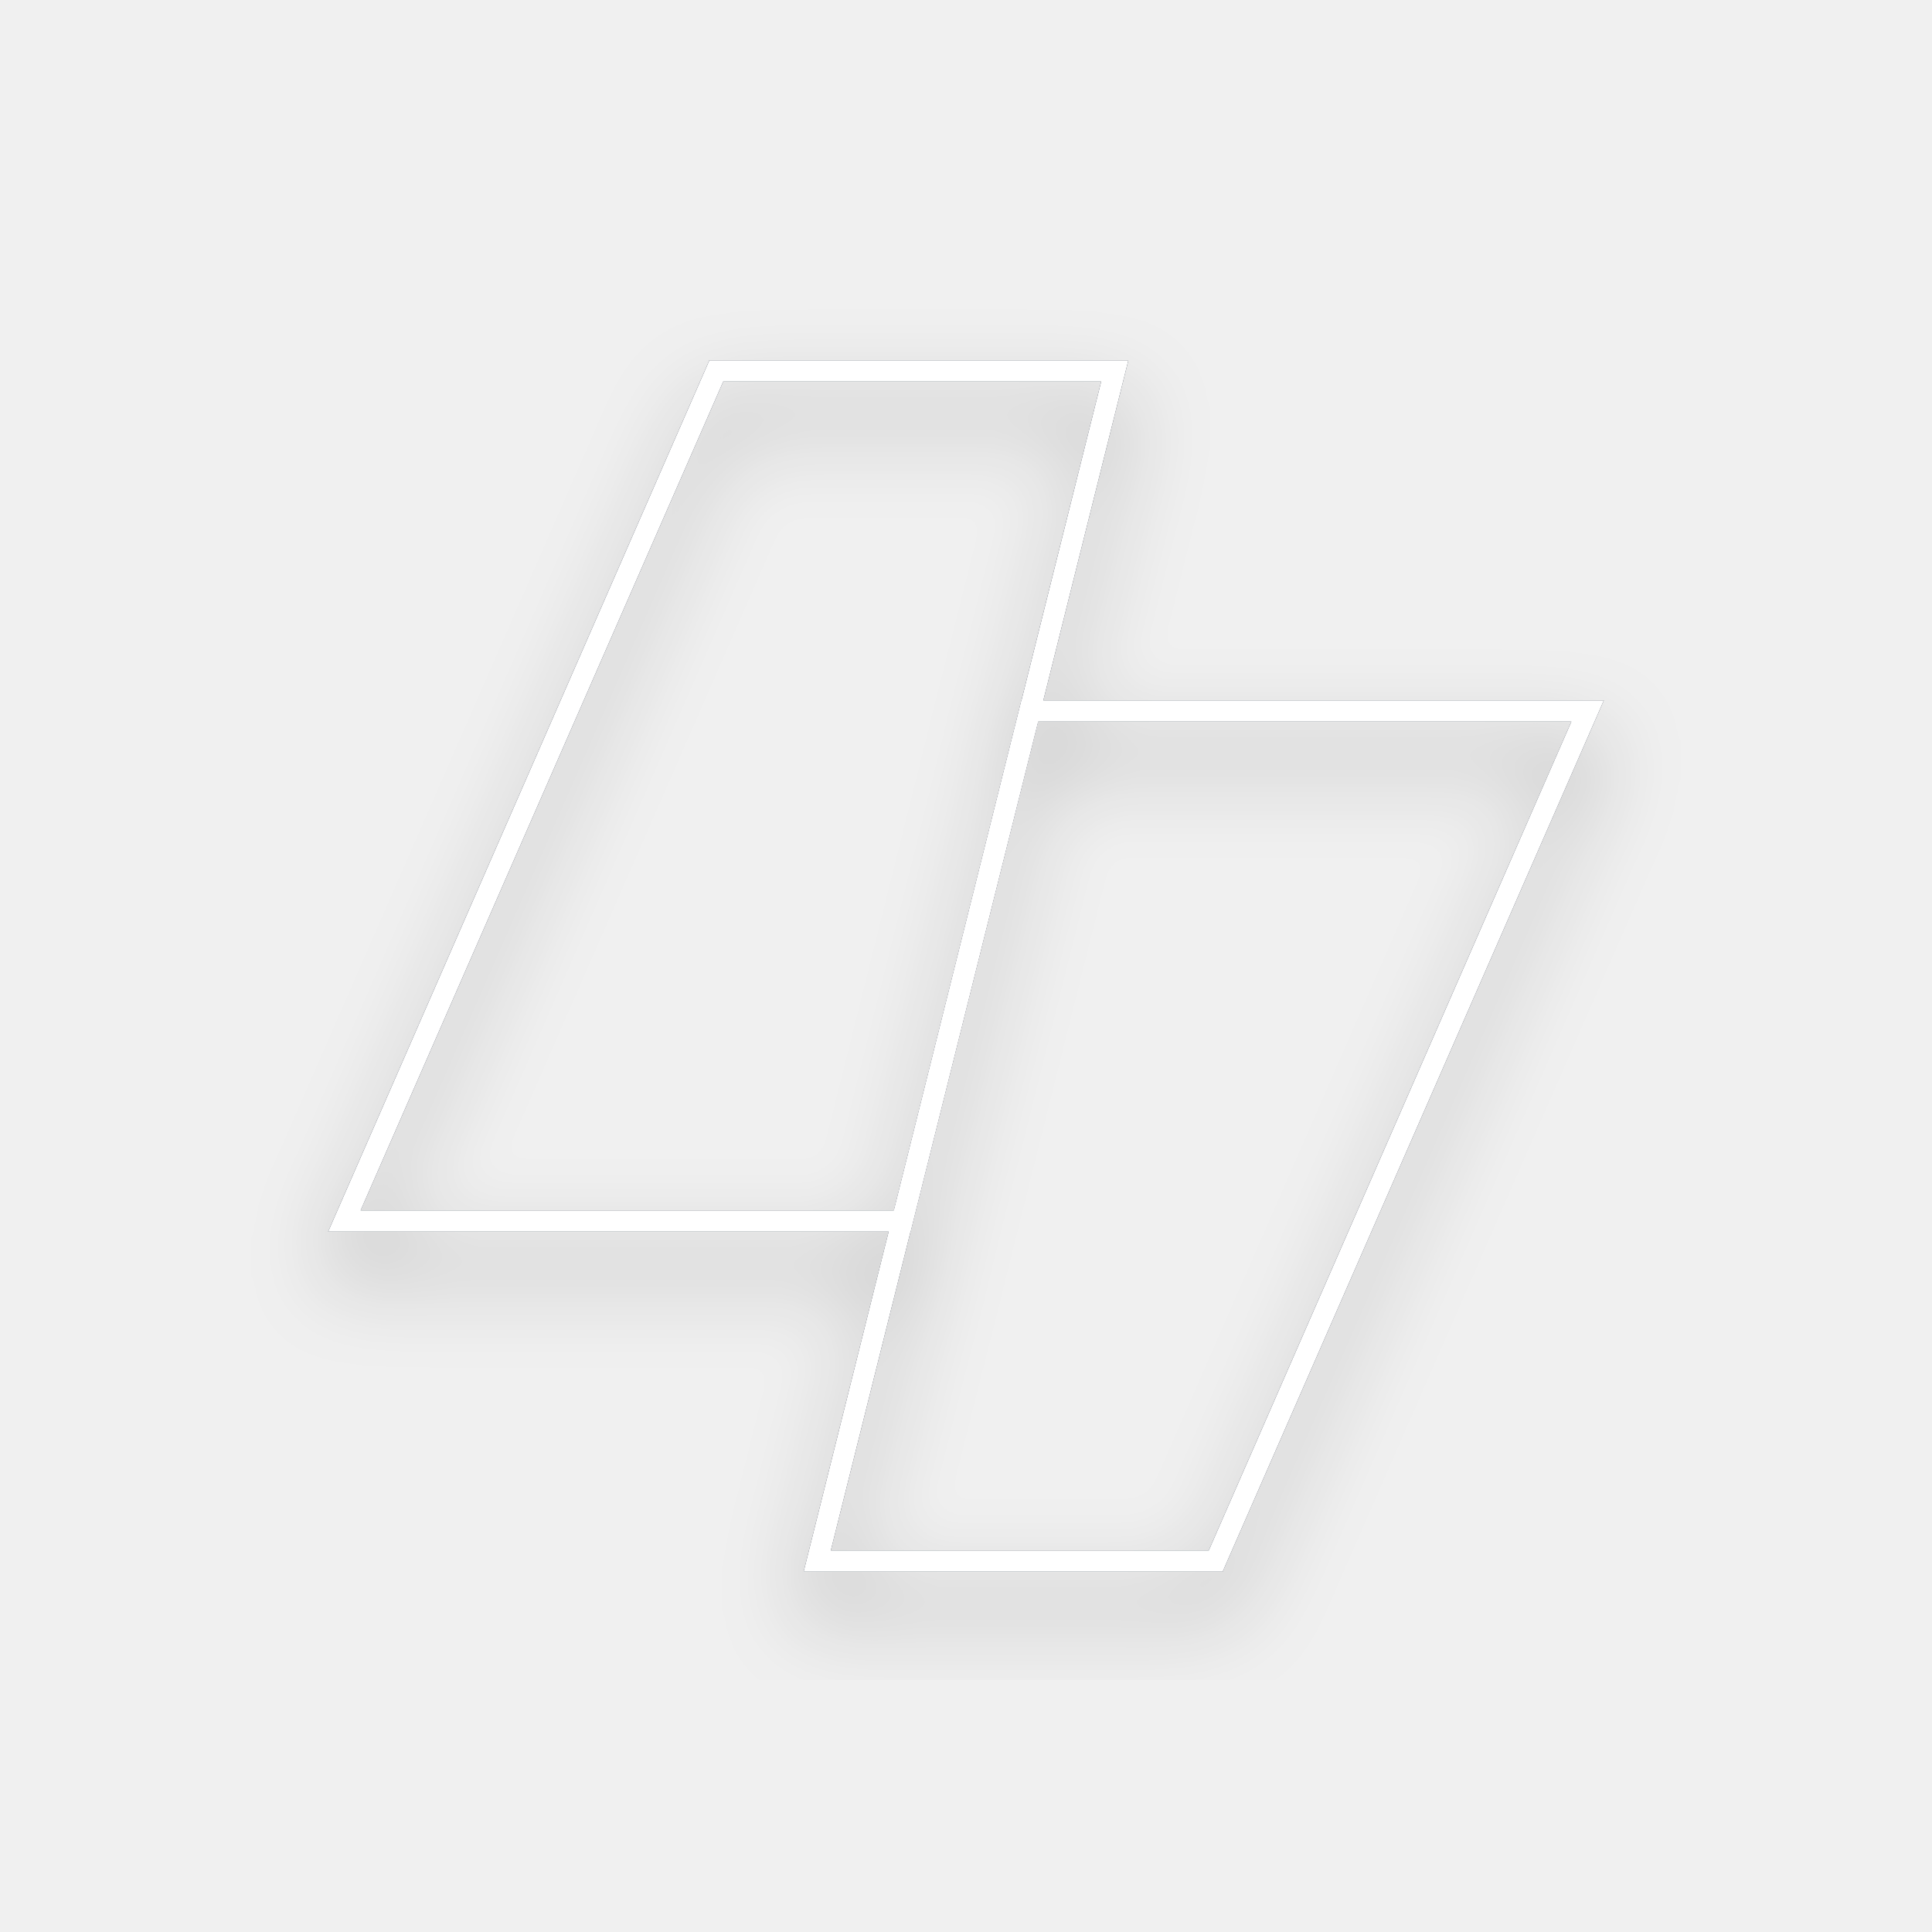
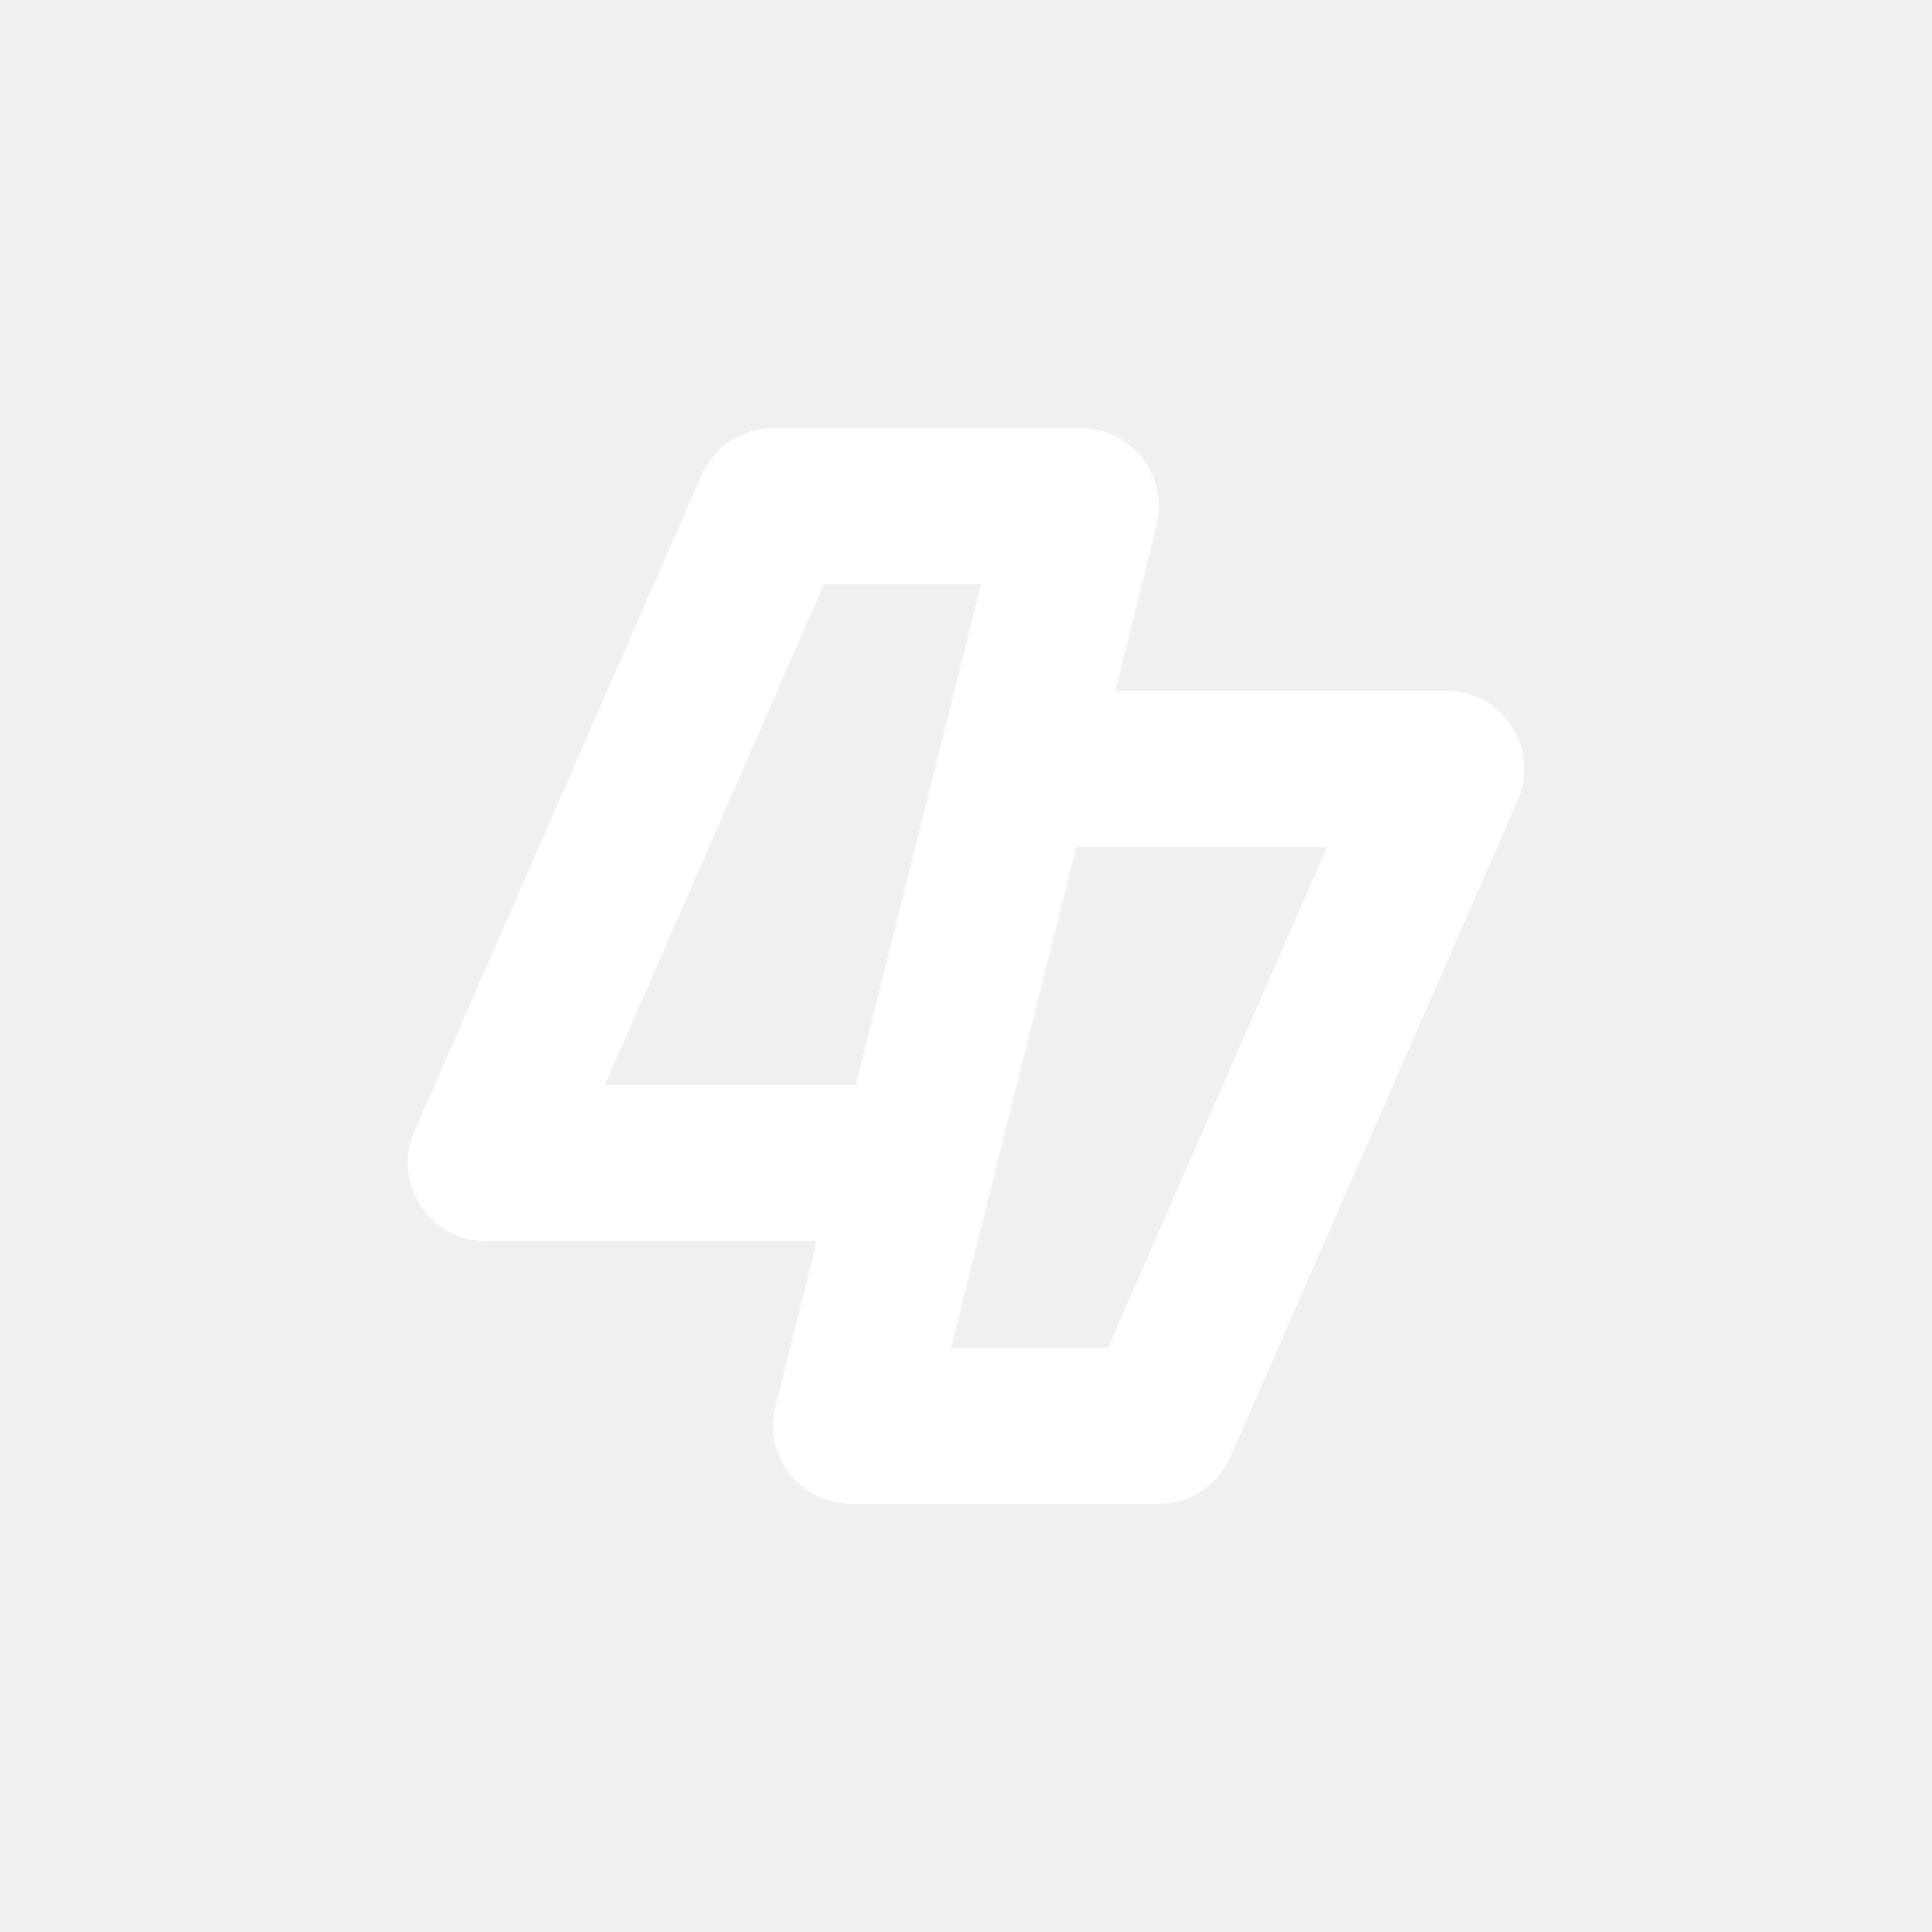
<svg xmlns="http://www.w3.org/2000/svg" viewBox="0 0 100 100" fill="none">
-   <defs>
-     {/* High quality drop shadow filter */}
-     <filter id="logoShadow" x="-10%" y="-10%" width="120%" height="120%">
-       <feDropShadow dx="0" dy="2" stdDeviation="2" flood-color="#000000" flood-opacity="0.3" />
-     </filter>
-   </defs>
-   <g transform="translate(50, 50) scale(1.1) translate(-50, -50)" filter="url(#logoShadow)">
-     {/* Background Outlines (Rich Navy) to provide strong contrast on light and dark browser tabs */}
-     <polygon points="38.25,22 57,22 47,62 20.75,62" stroke="#0f172a" strokeWidth="18" strokeLinejoin="round" strokeLinecap="round" fill="none" />
-     <polygon points="53,38 79.25,38 61.75,78 43,78" stroke="#0f172a" strokeWidth="18" strokeLinejoin="round" strokeLinecap="round" fill="none" />
- 
-     {/* Foreground Outlines (Crisp Solid White) */}
-     <polygon points="38.25,22 57,22 47,62 20.75,62" stroke="#FFFFFF" strokeWidth="10" strokeLinejoin="round" strokeLinecap="round" fill="none" />
-     <polygon points="53,38 79.25,38 61.75,78 43,78" stroke="#FFFFFF" strokeWidth="10" strokeLinejoin="round" strokeLinecap="round" fill="none" />
+   <g transform="translate(50, 50) scale(0.85) translate(-50, -50)">
+     <polygon points="38.25,22 57,22 47,62 20.75,62" stroke="#FFFFFF" stroke-width="9.5" stroke-linejoin="round" fill="none" />
+     <polygon points="53,38 79.25,38 61.75,78 43,78" stroke="#FFFFFF" stroke-width="9.5" stroke-linejoin="round" fill="none" />
  </g>
</svg>
